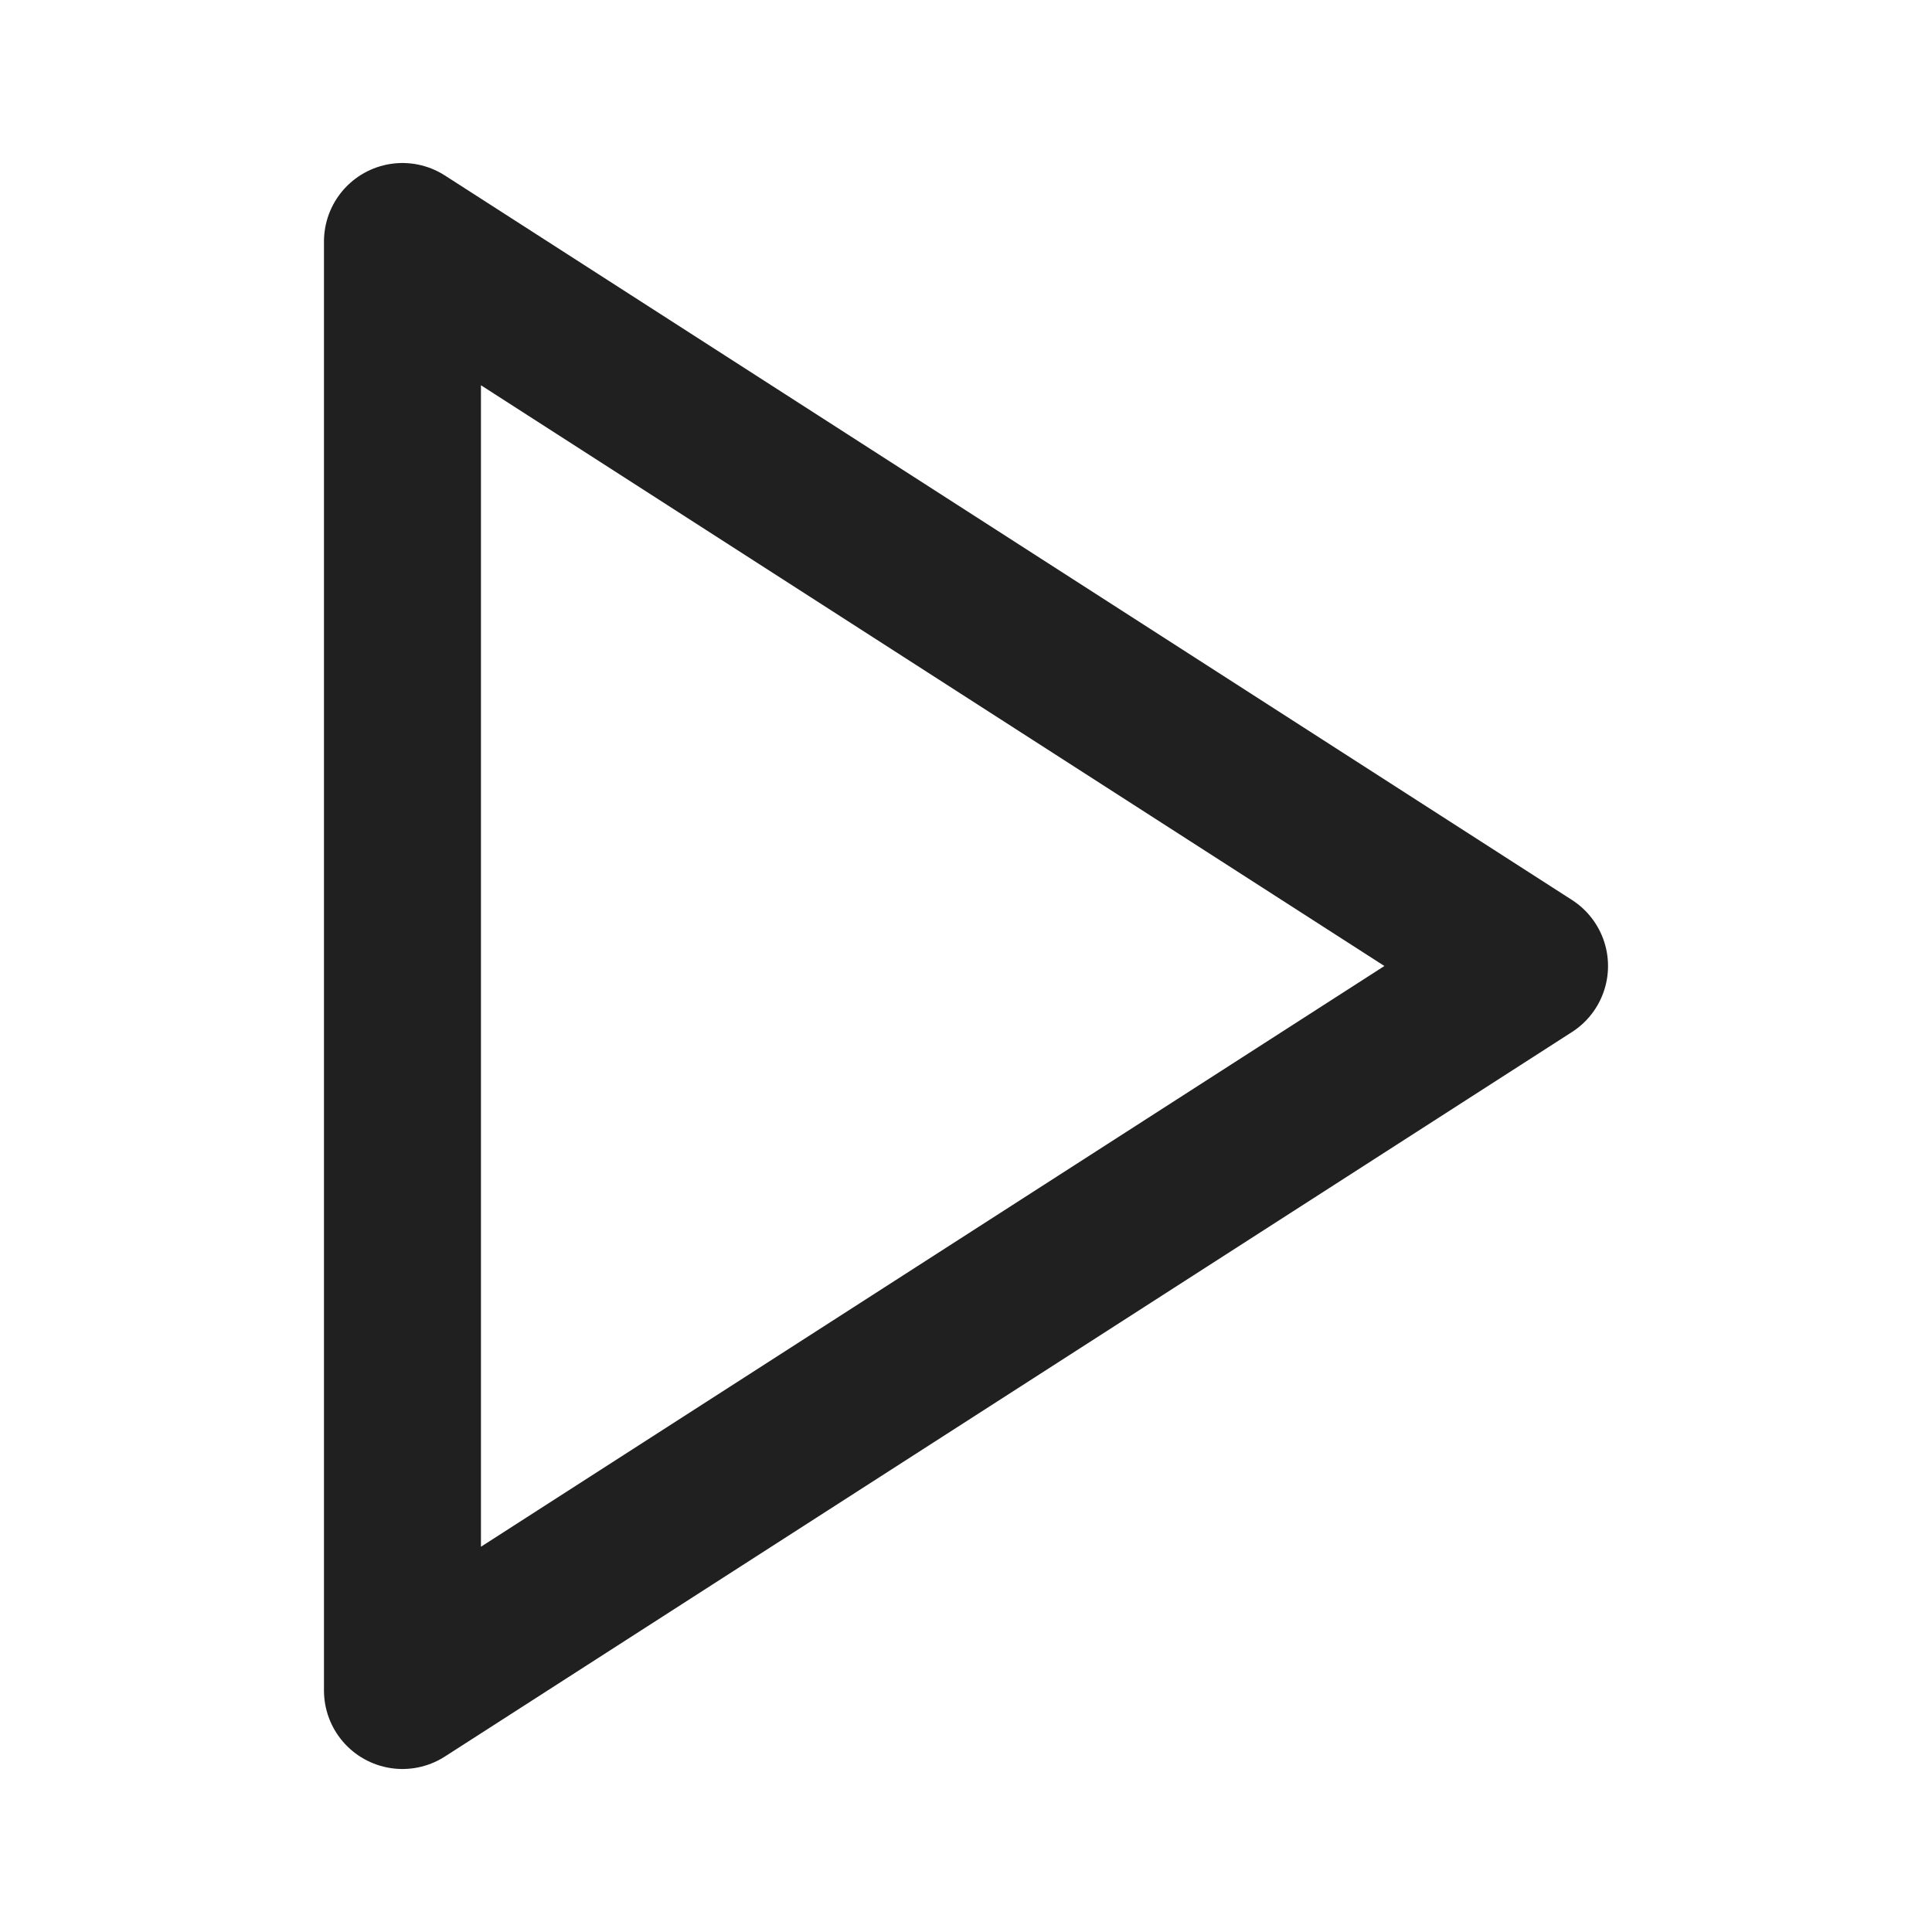
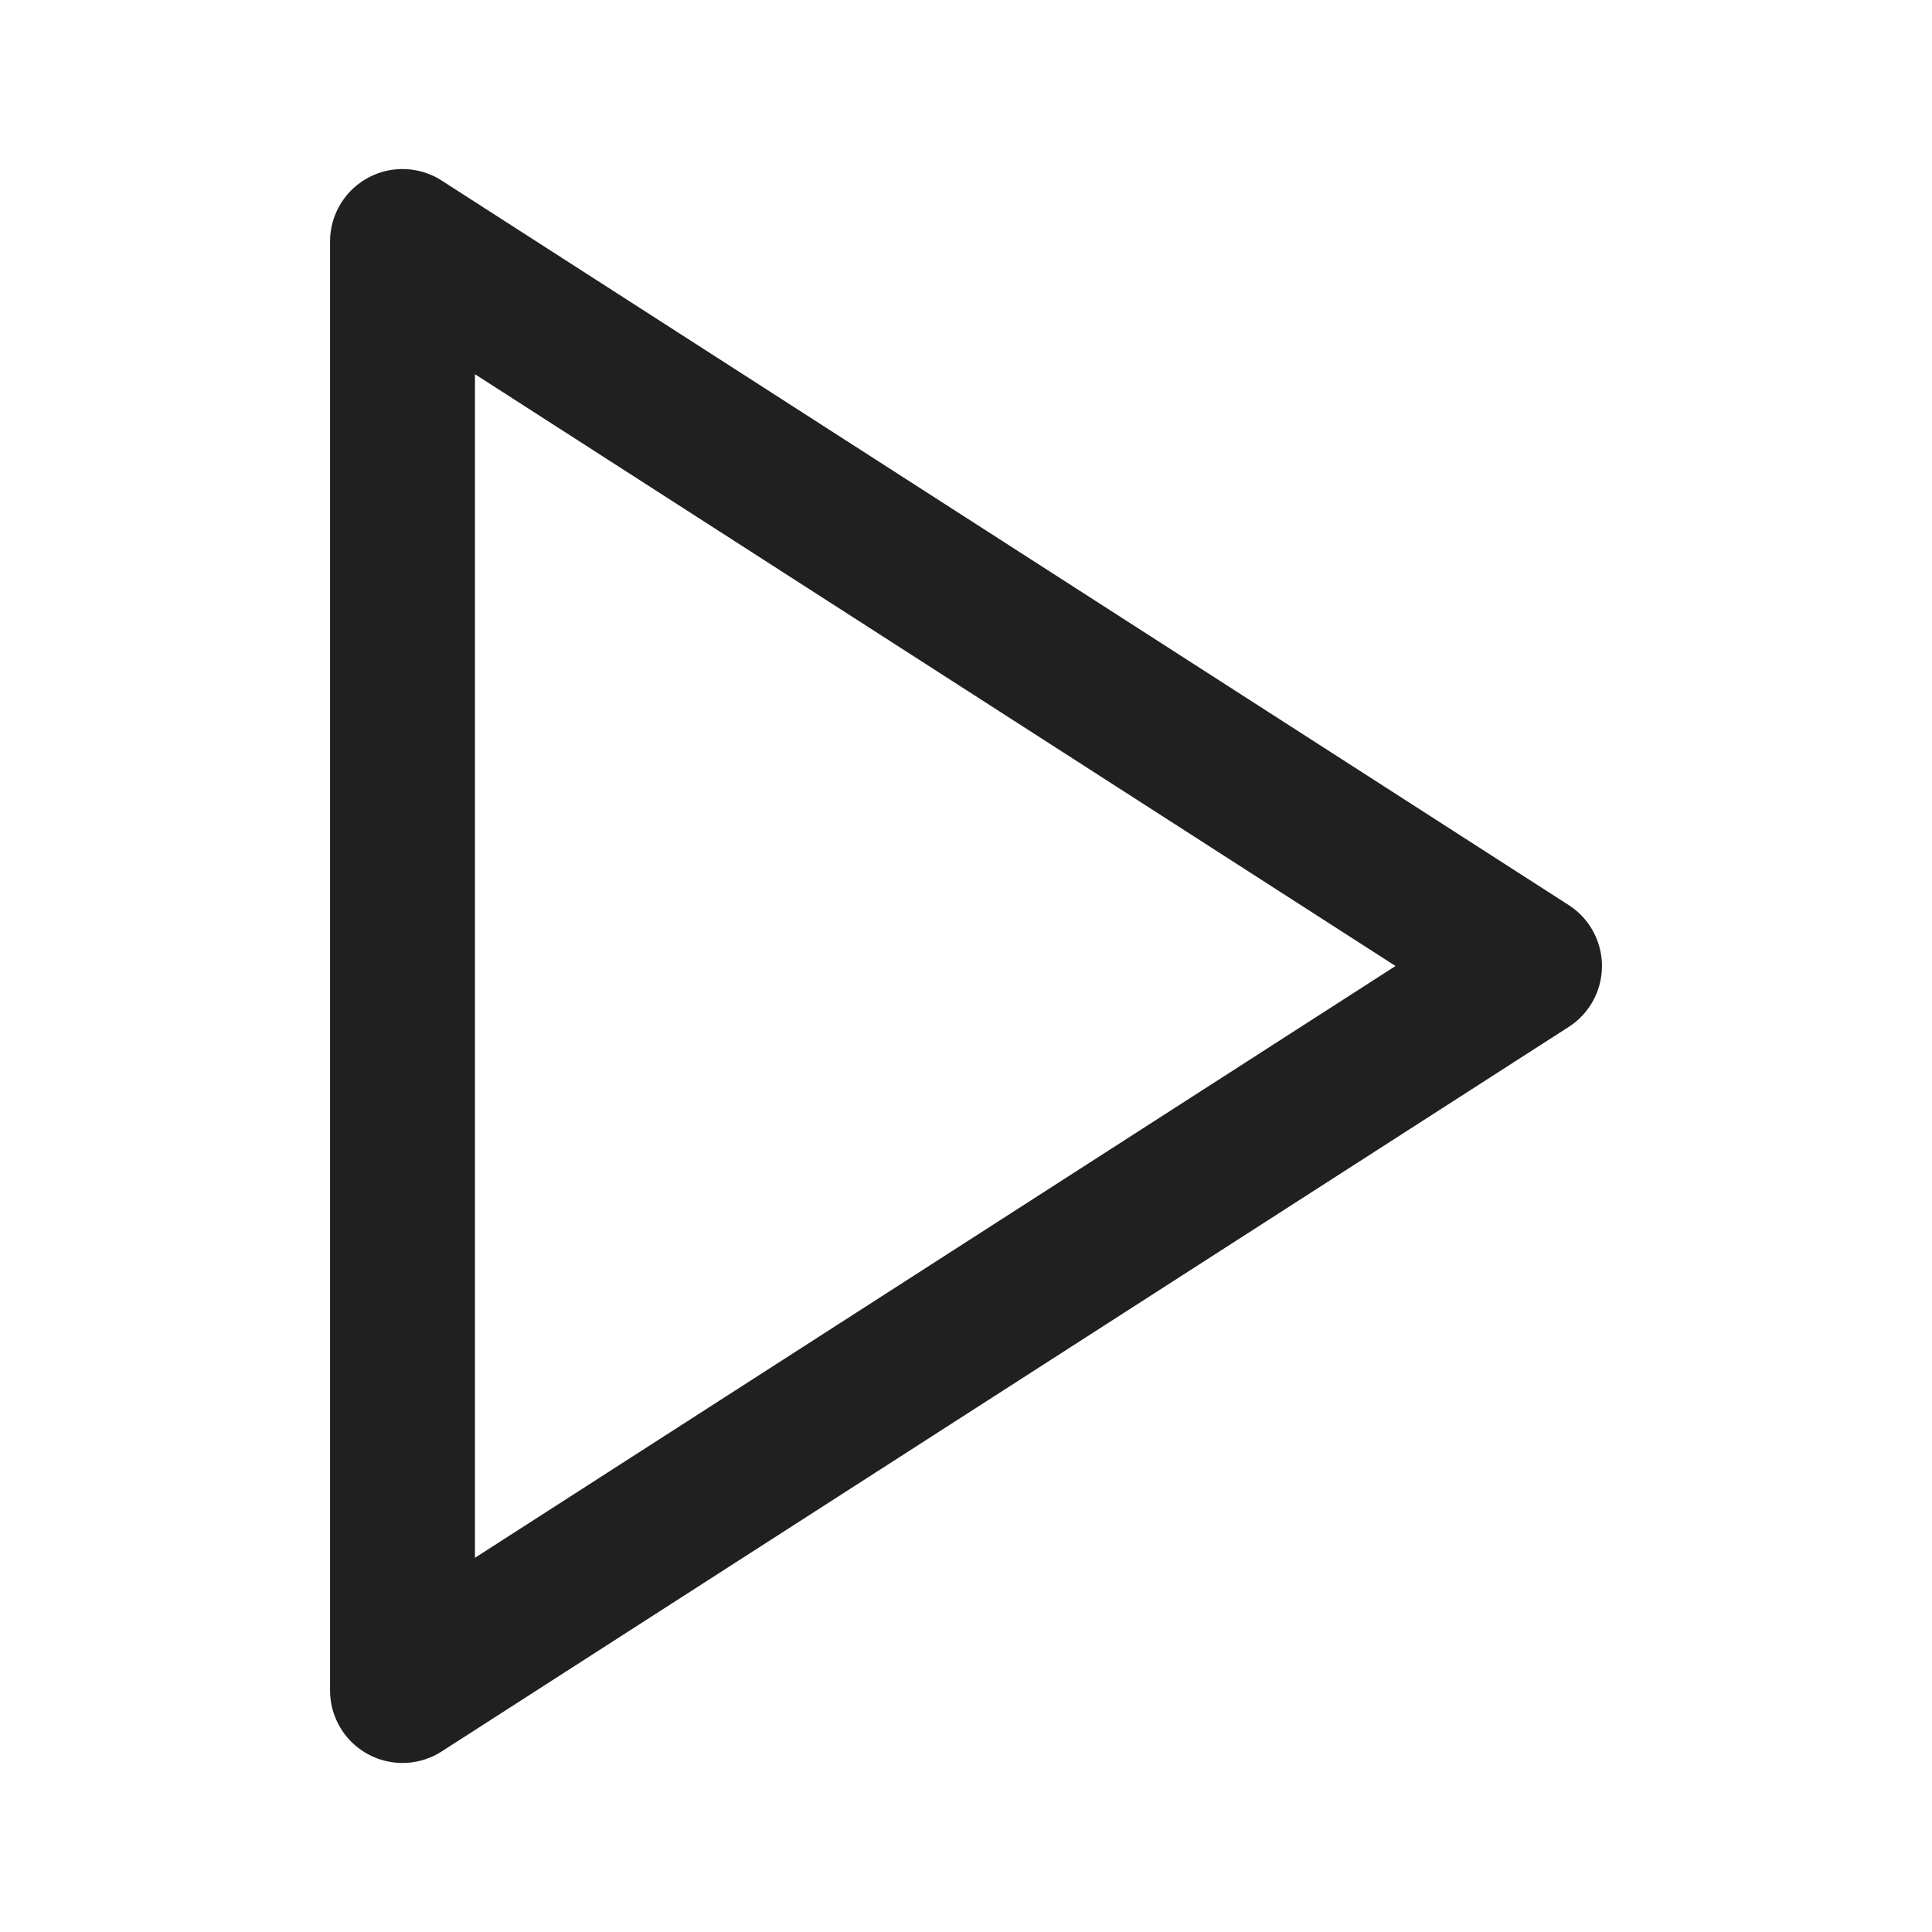
- <svg xmlns="http://www.w3.org/2000/svg" width="16" height="16" viewBox="0 0 16 16" fill="none">
-   <path d="M-388 -572C-388 -576.418 -384.418 -580 -380 -580H684C688.418 -580 692 -576.418 692 -572V1082C692 1086.42 688.418 1090 684 1090H-380C-384.418 1090 -388 1086.42 -388 1082V-572Z" fill="white" />
-   <path d="M-380 -580V-579H684V-580V-581H-380V-580ZM692 -572H691V1082H692H693V-572H692ZM684 1090V1089H-380V1090V1091H684V1090ZM-388 1082H-387V-572H-388H-389V1082H-388ZM-380 1090V1089C-383.866 1089 -387 1085.87 -387 1082H-388H-389C-389 1086.97 -384.971 1091 -380 1091V1090ZM692 1082H691C691 1085.87 687.866 1089 684 1089V1090V1091C688.971 1091 693 1086.97 693 1082H692ZM684 -580V-579C687.866 -579 691 -575.866 691 -572H692H693C693 -576.971 688.971 -581 684 -581V-580ZM-380 -580V-581C-384.971 -581 -389 -576.971 -389 -572H-388H-387C-387 -575.866 -383.866 -579 -380 -579V-580Z" fill="#F1F1F1" />
-   <path d="M3.333 2L12.667 8L3.333 14V2Z" stroke="#202020" stroke-width="1.3" stroke-linecap="round" stroke-linejoin="round" />
+ <svg xmlns="http://www.w3.org/2000/svg" width="24" height="24" viewBox="0 0 24 24" fill="none">
+   <path d="M-516 -612C-516 -616.418 -512.418 -620 -508 -620H636C640.418 -620 644 -616.418 644 -612V1078C644 1082.42 640.418 1086 636 1086H-508C-512.418 1086 -516 1082.42 -516 1078V-612Z" fill="white" />
+   <path d="M-508 -620V-619H636V-620V-621H-508V-620ZM644 -612H643V1078H644H645V-612H644ZM636 1086V1085H-508V1086V1087H636V1086ZM-516 1078H-515V-612H-516H-517V1078H-516ZM-508 1086V1085C-511.866 1085 -515 1081.87 -515 1078H-516H-517C-517 1082.97 -512.971 1087 -508 1087V1086ZM644 1078H643C643 1081.87 639.866 1085 636 1085V1086V1087C640.971 1087 645 1082.97 645 1078H644ZM636 -620V-619C639.866 -619 643 -615.866 643 -612H644H645C645 -616.971 640.971 -621 636 -621V-620ZM-508 -620V-621C-512.971 -621 -517 -616.971 -517 -612H-516H-515C-515 -615.866 -511.866 -619 -508 -619V-620Z" fill="#F1F1F1" />
+   <path d="M5 3L19 12L5 21V3Z" stroke="#202020" stroke-width="1.8" stroke-linecap="round" stroke-linejoin="round" />
</svg>
